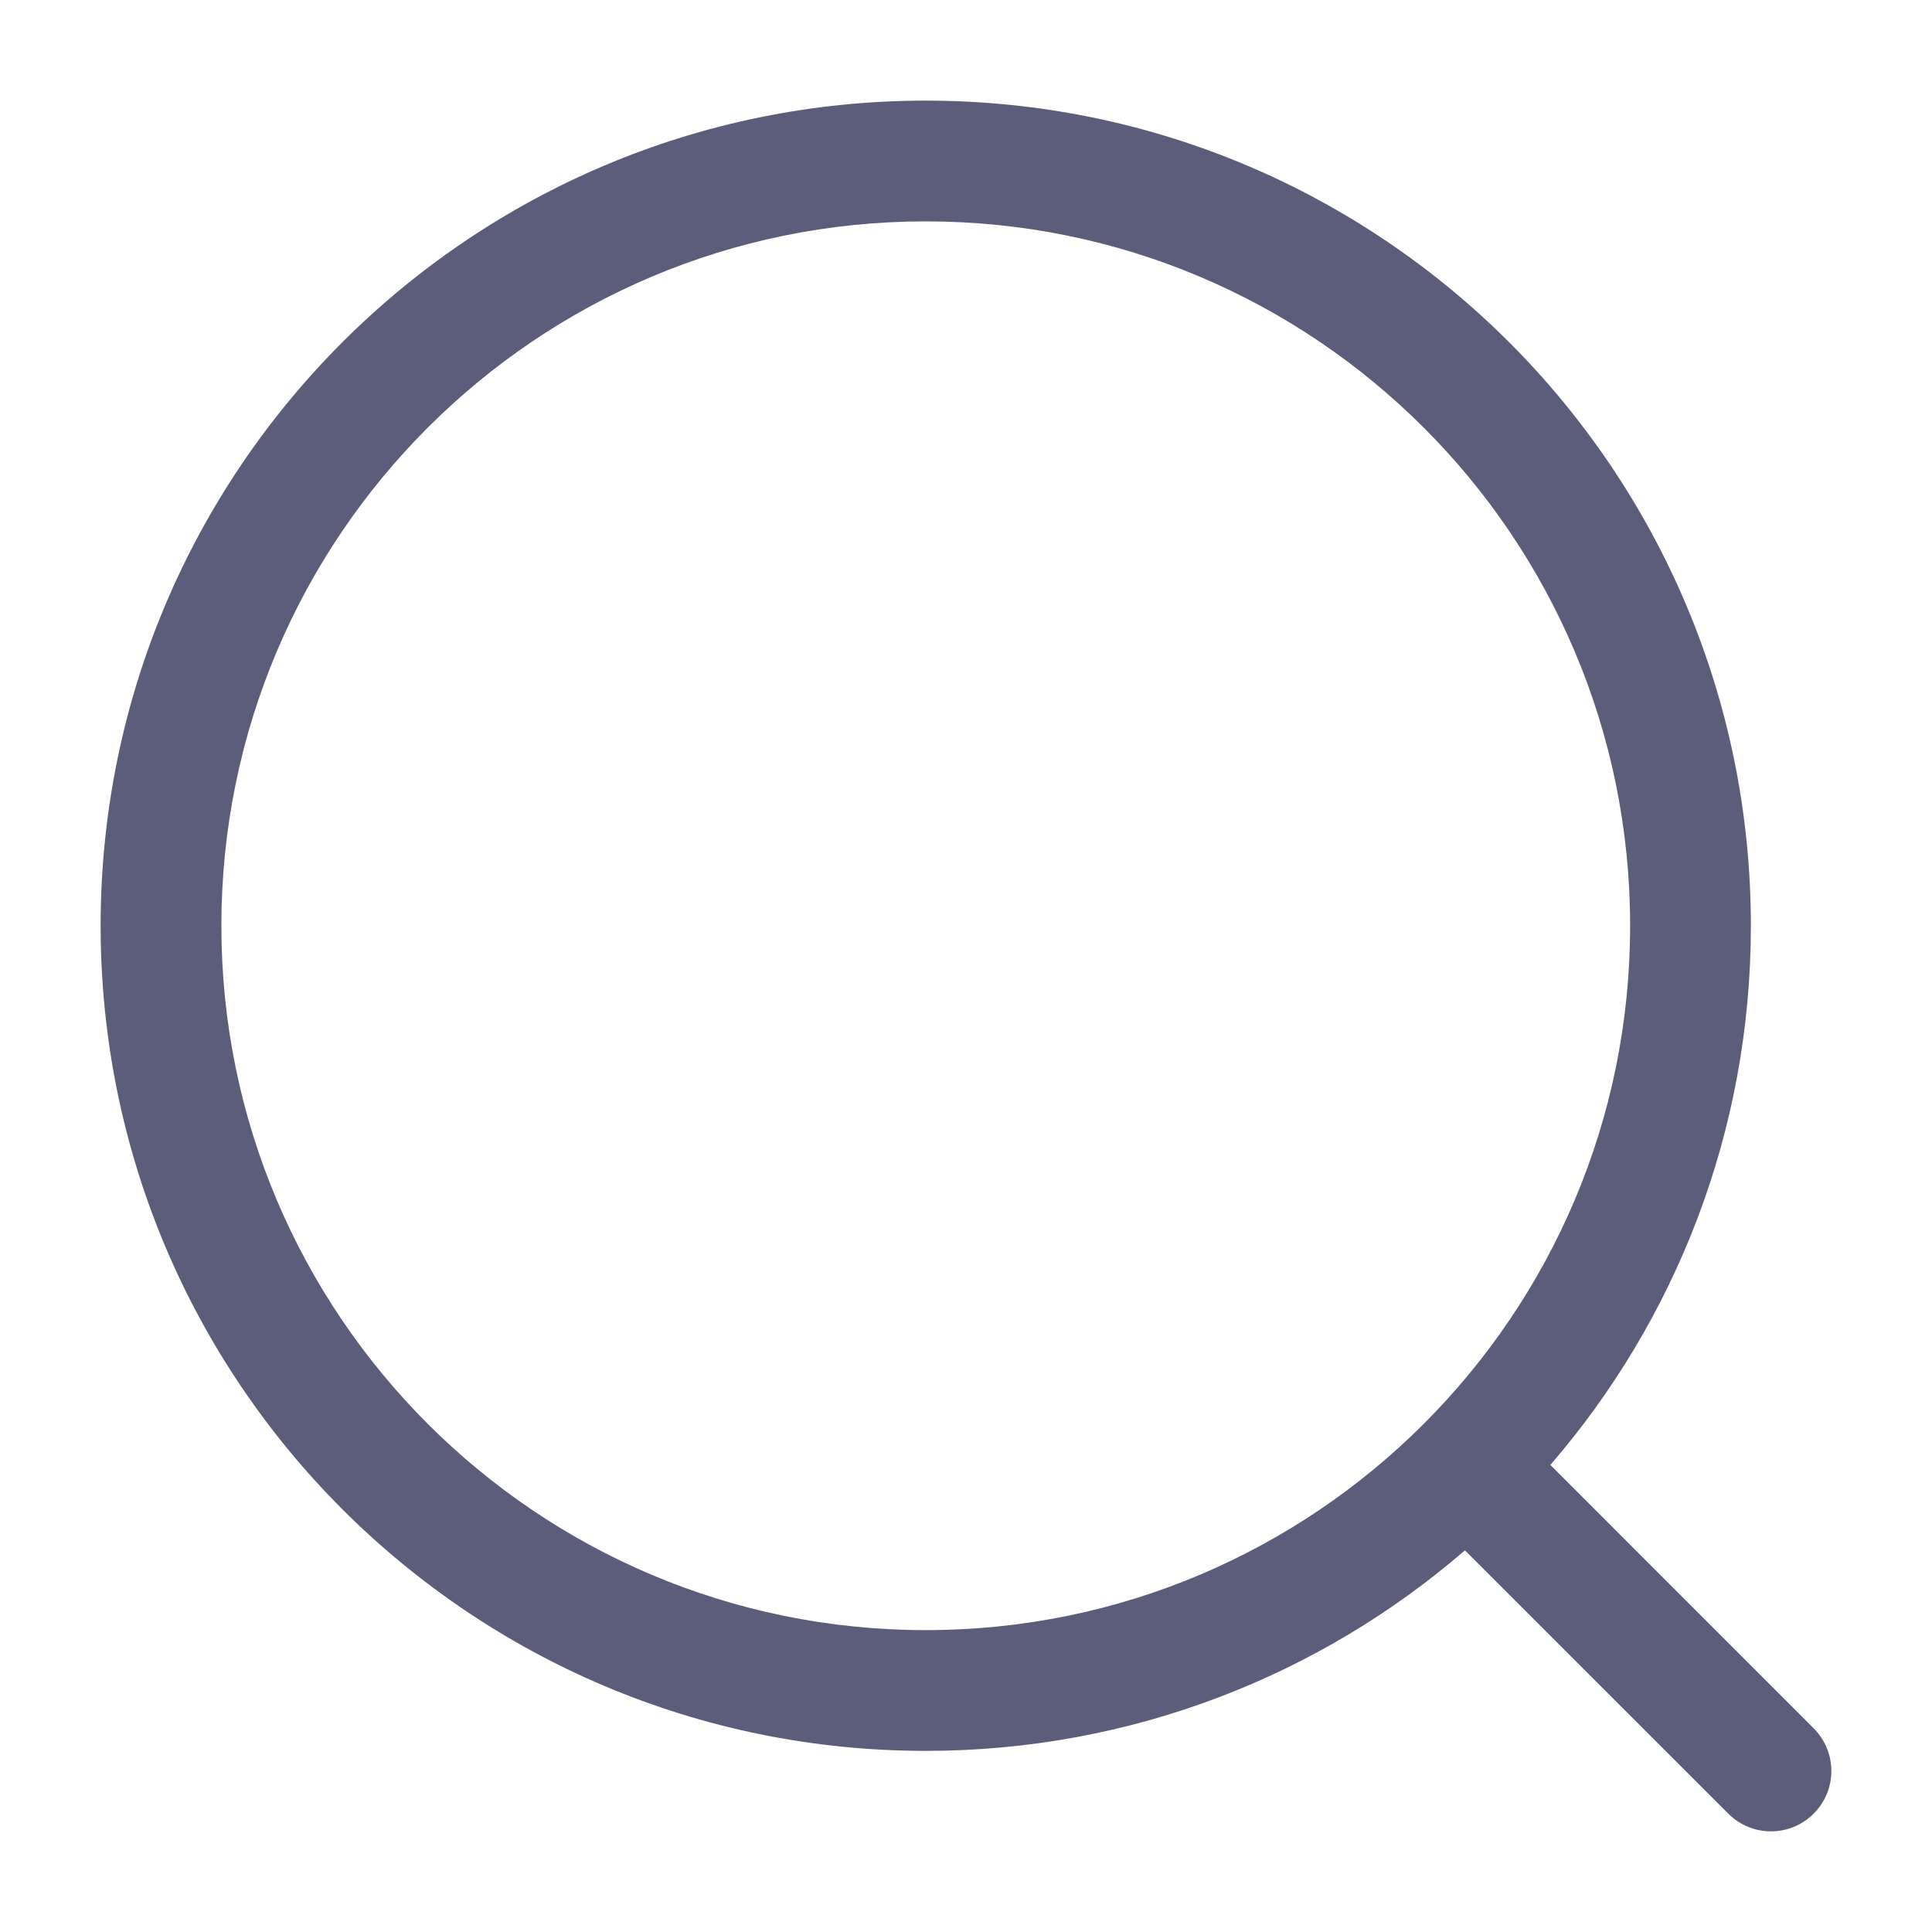
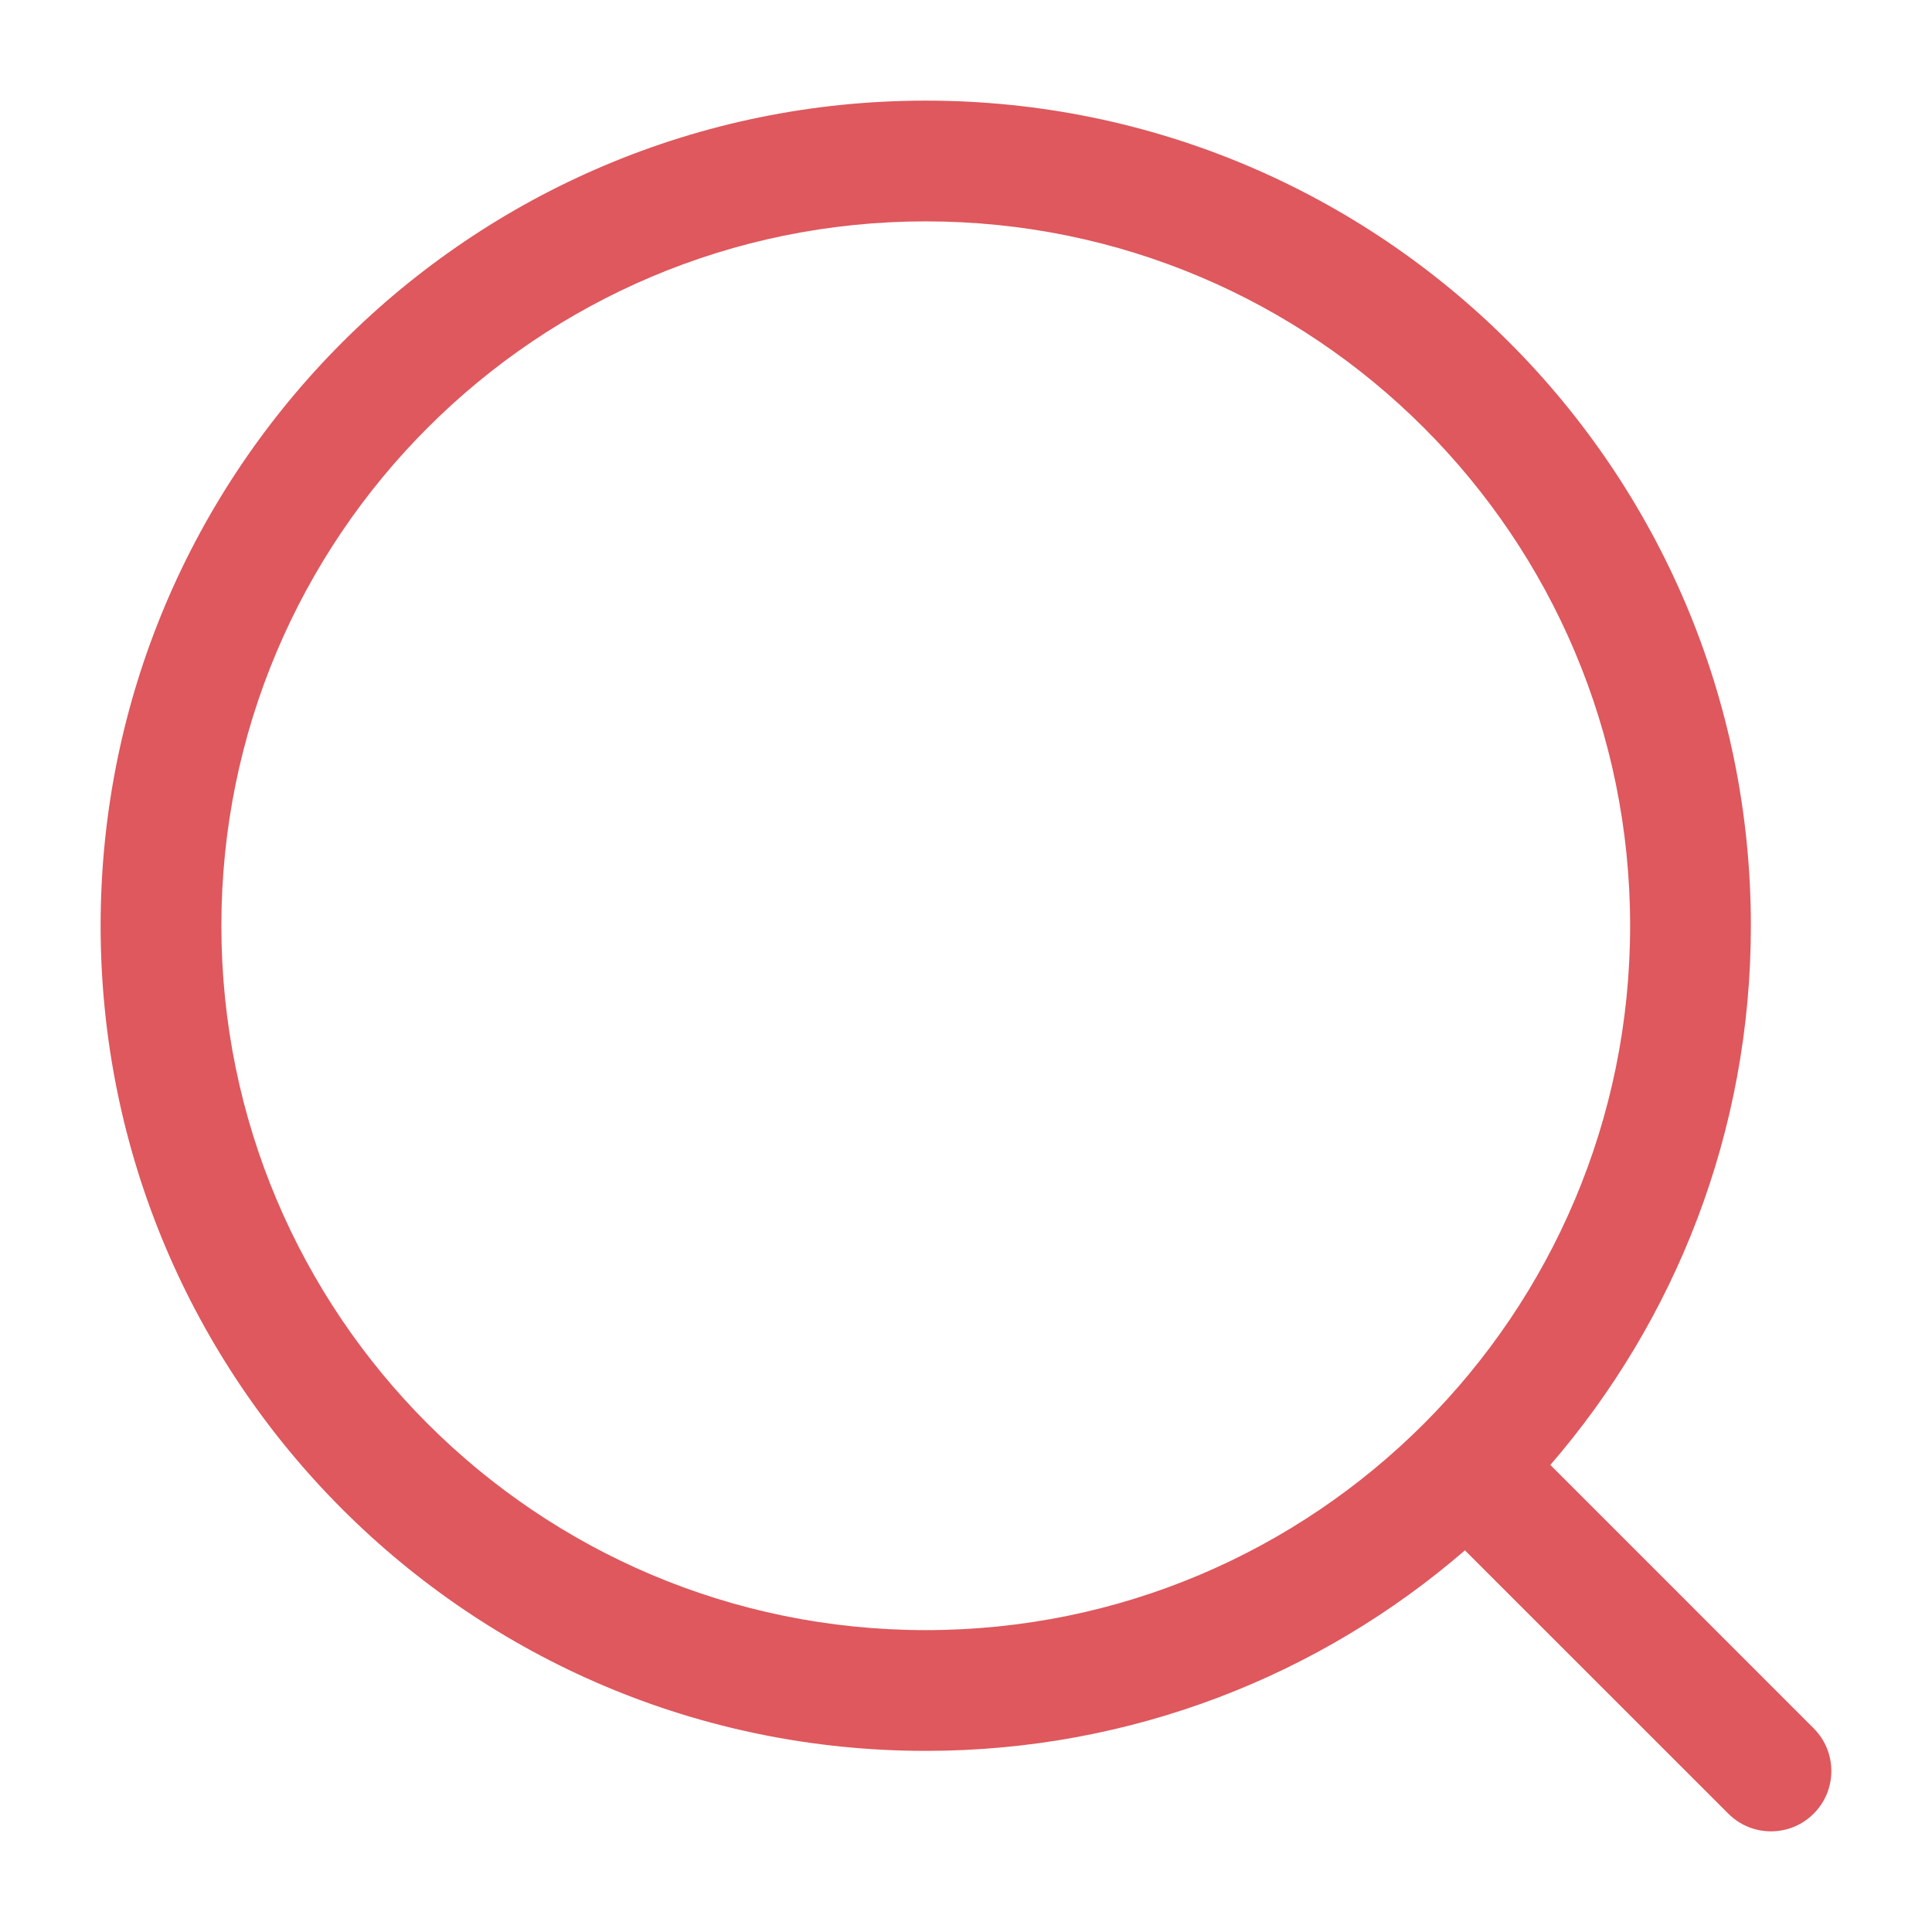
<svg xmlns="http://www.w3.org/2000/svg" width="24" height="24" viewBox="0 0 24 24" fill="none">
-   <path fill-rule="evenodd" clip-rule="evenodd" d="M11.5 2.75C6.668 2.75 2.75 6.668 2.75 11.5C2.75 16.332 6.668 20.25 11.5 20.25C16.332 20.25 20.25 16.332 20.25 11.5C20.25 6.668 16.332 2.75 11.5 2.75ZM1.25 11.5C1.25 5.839 5.839 1.25 11.5 1.25C17.161 1.25 21.75 5.839 21.75 11.5C21.75 14.06 20.811 16.402 19.259 18.198L22.53 21.47C22.823 21.763 22.823 22.237 22.53 22.53C22.237 22.823 21.763 22.823 21.47 22.53L18.198 19.259C16.402 20.811 14.06 21.75 11.5 21.75C5.839 21.75 1.25 17.161 1.25 11.5Z" fill="#5C5C7B" />
+   <path fill-rule="evenodd" clip-rule="evenodd" d="M11.5 2.75C6.668 2.75 2.75 6.668 2.75 11.5C2.75 16.332 6.668 20.25 11.5 20.25C16.332 20.25 20.25 16.332 20.25 11.5C20.25 6.668 16.332 2.75 11.5 2.75ZM1.25 11.5C1.25 5.839 5.839 1.25 11.5 1.25C17.161 1.25 21.75 5.839 21.75 11.5C21.75 14.06 20.811 16.402 19.259 18.198L22.53 21.47C22.823 21.763 22.823 22.237 22.53 22.53C22.237 22.823 21.763 22.823 21.47 22.53L18.198 19.259C16.402 20.811 14.06 21.75 11.5 21.75C5.839 21.75 1.25 17.161 1.25 11.5Z" fill="#de585d" />
</svg>
